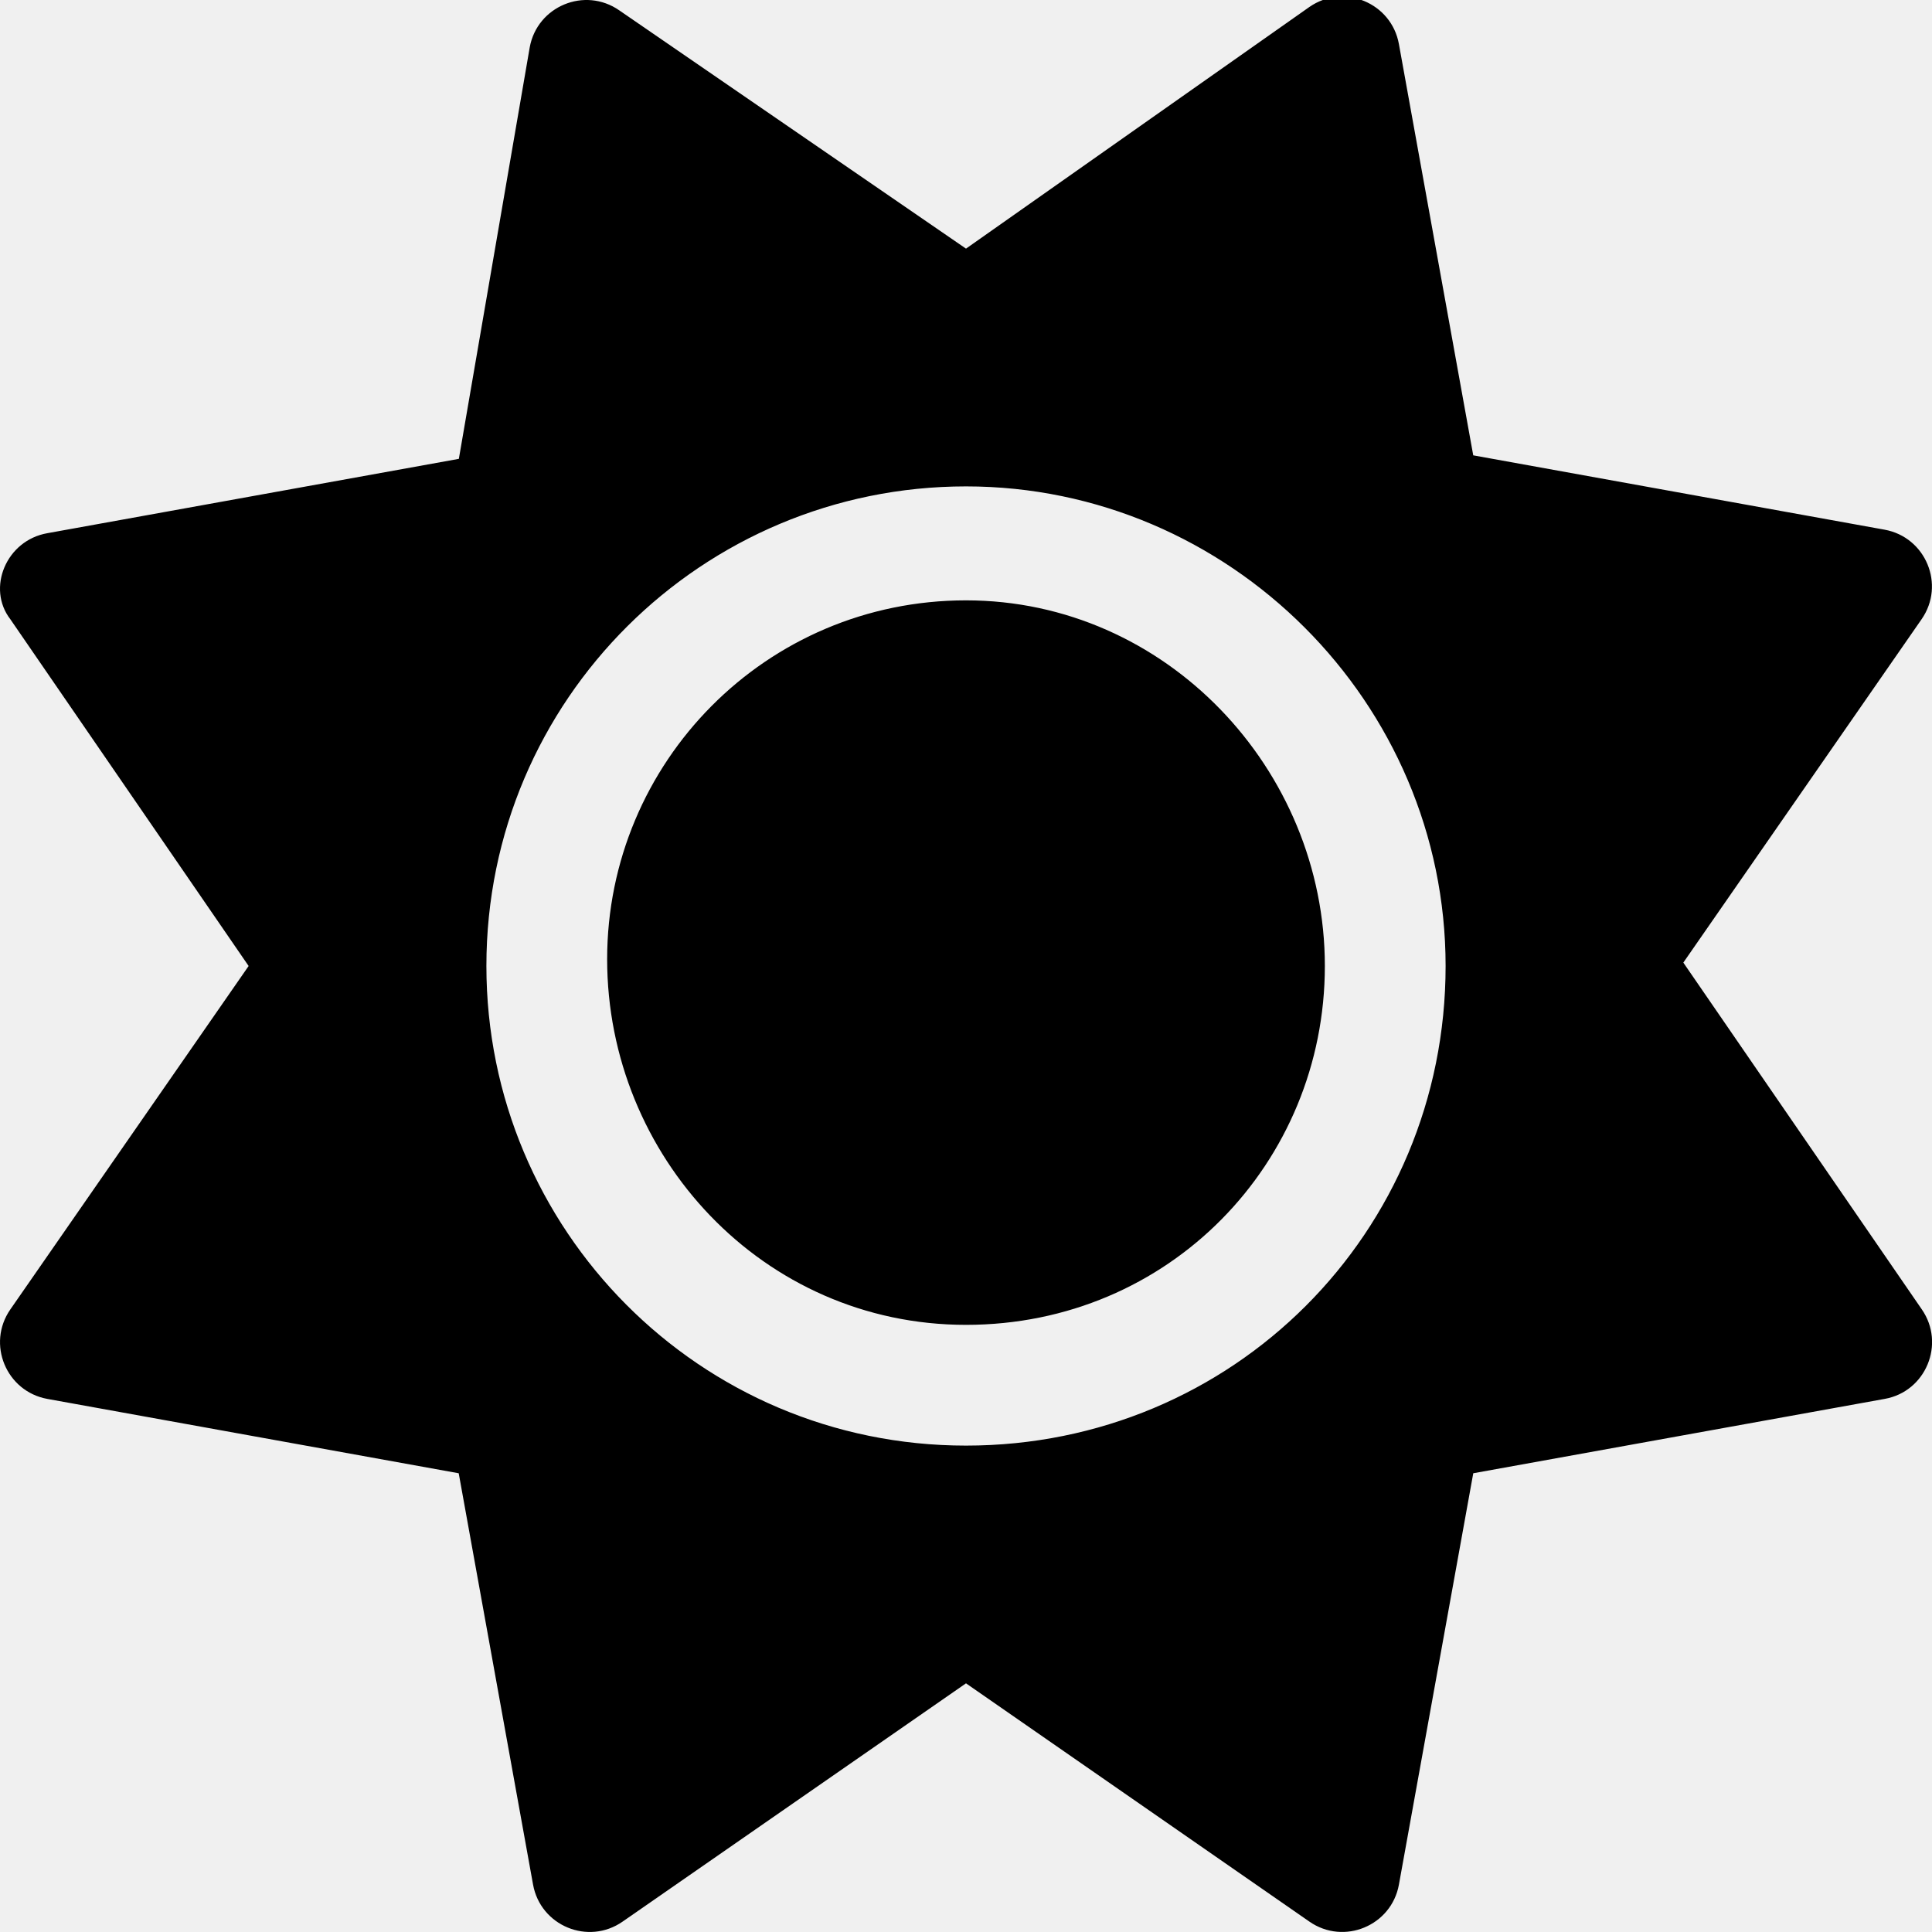
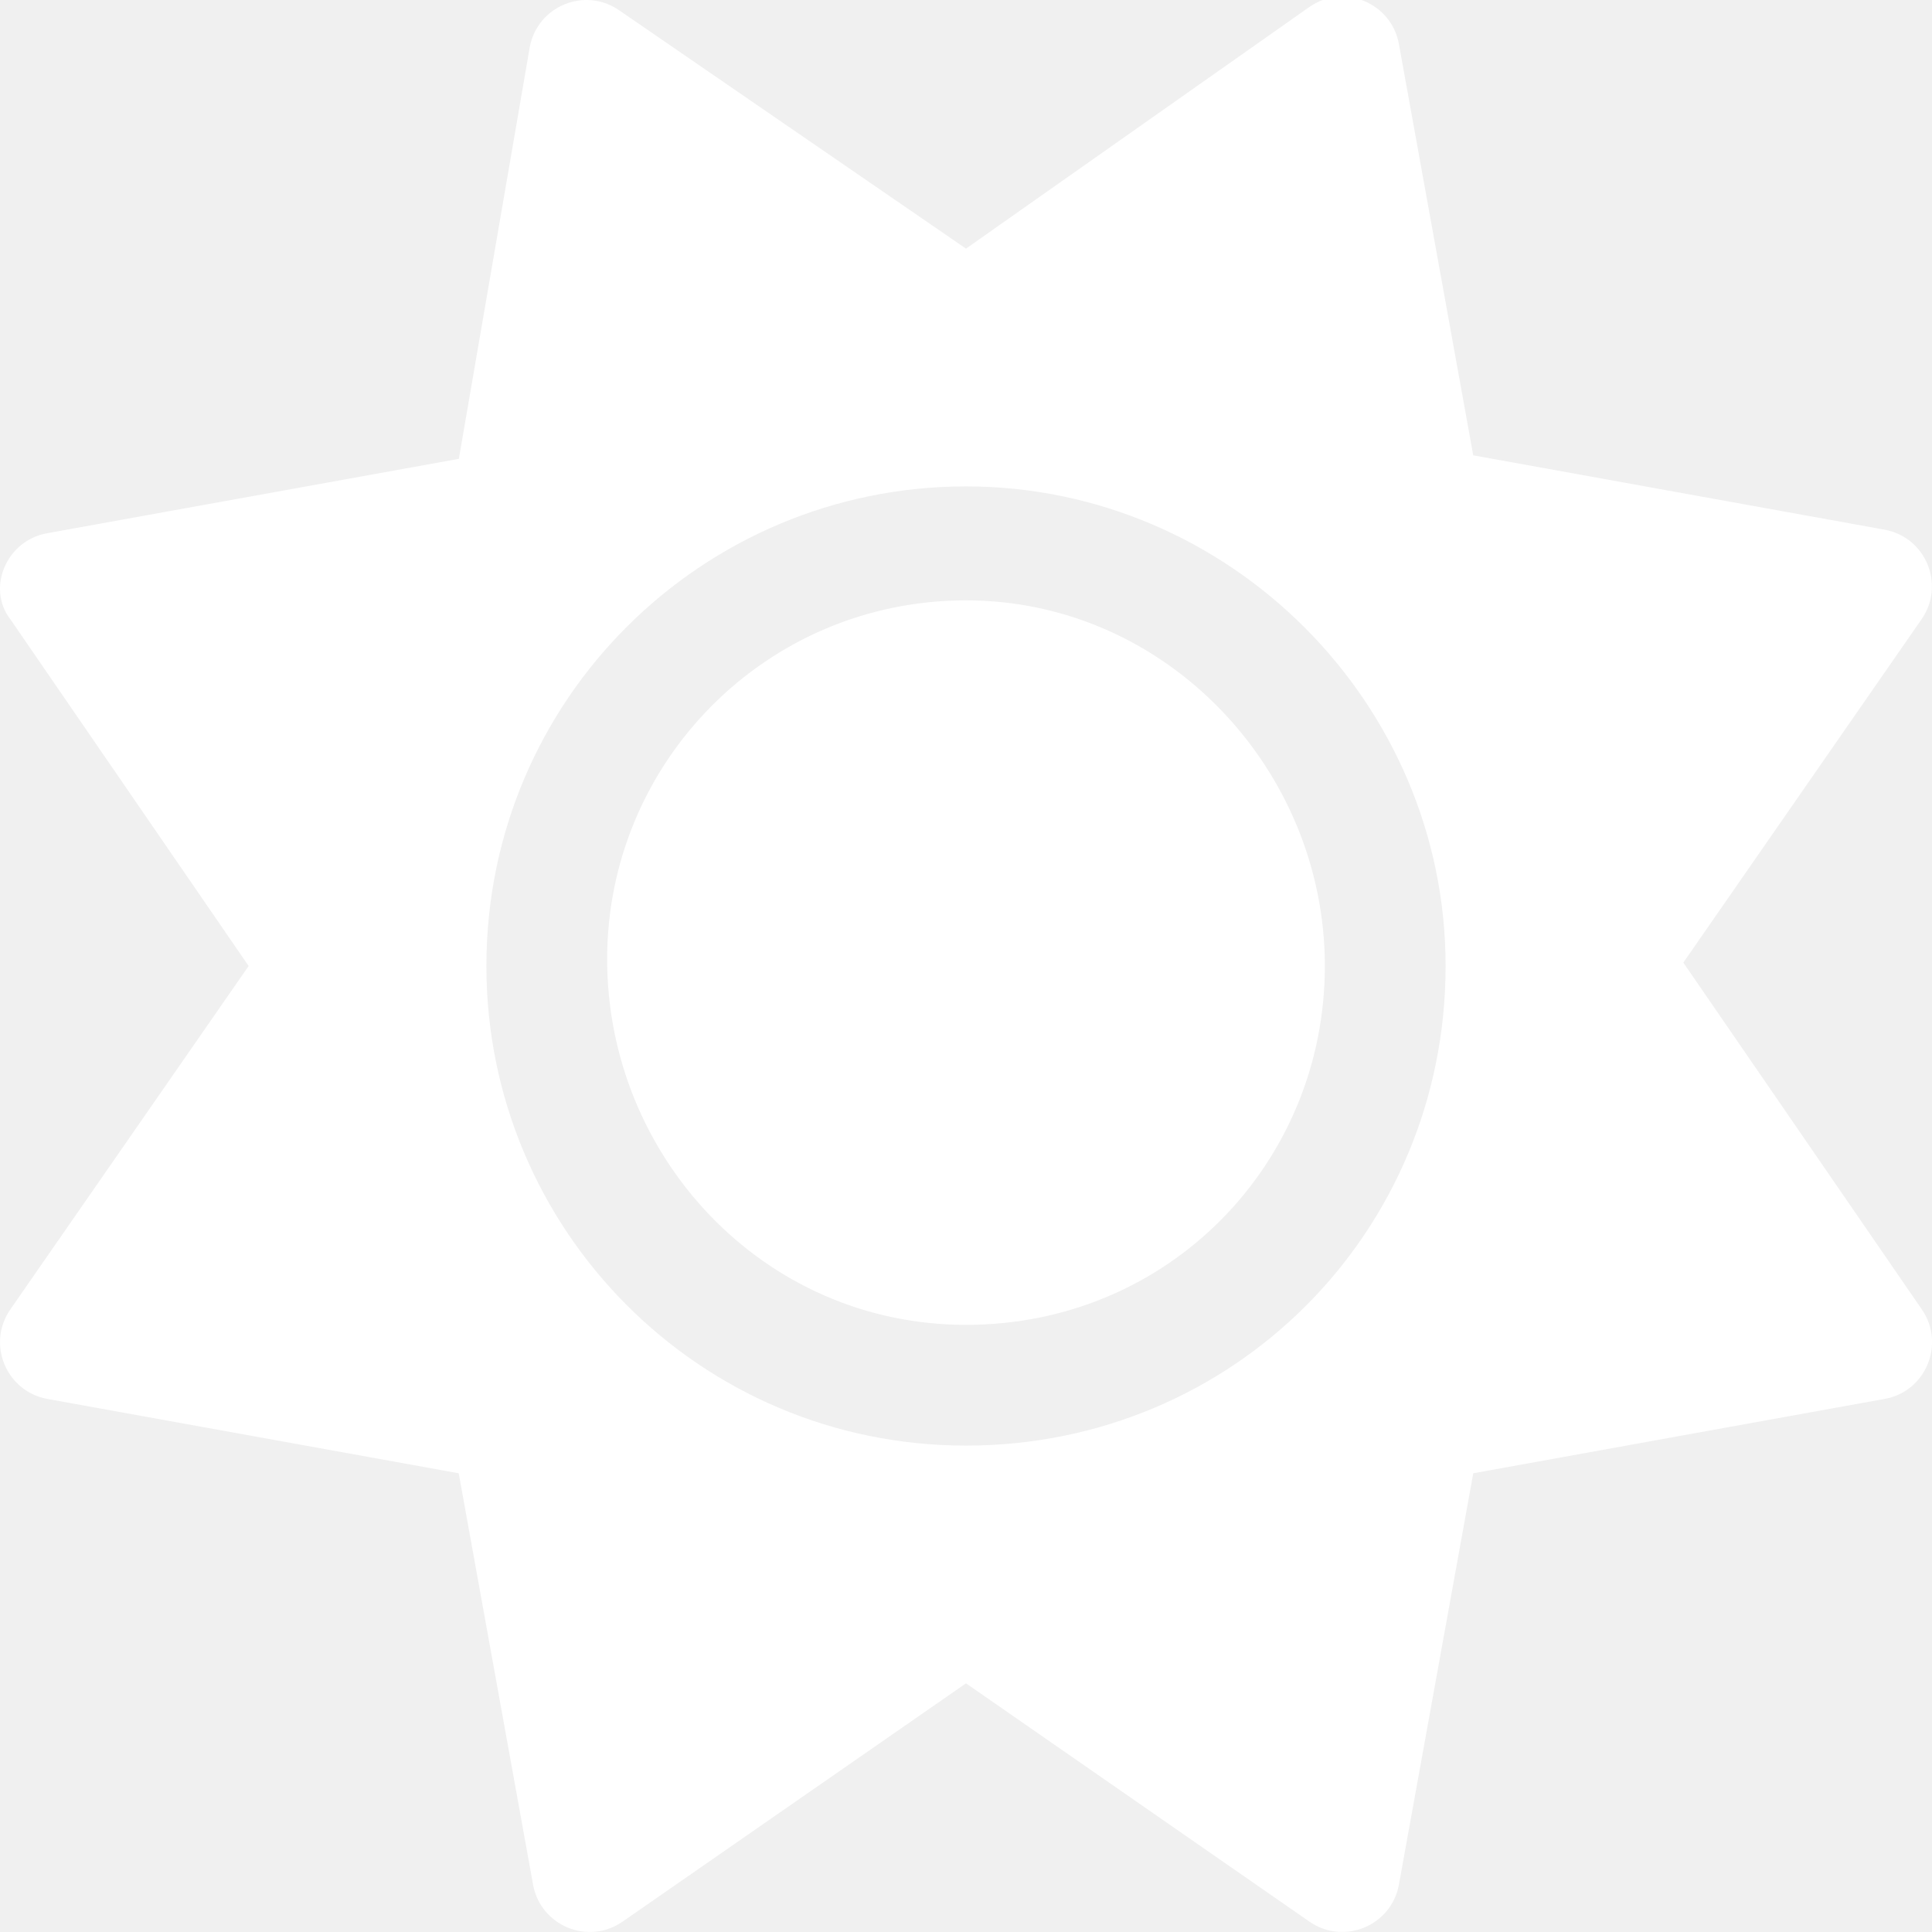
- <svg xmlns="http://www.w3.org/2000/svg" viewBox="0 0 512 512" width="25" height="25">
+ <svg xmlns="http://www.w3.org/2000/svg" viewBox="0 0 512 512" width="25" height="25" fill="white">
  <path d="M256 159.1c-53.02 0-95.1 42.98-95.1 95.1S202.1 351.1 256 351.1s95.1-42.98 95.1-95.1S309 159.1 256 159.1zM509.3 347L446.1 255.1l63.15-91.01c6.332-9.125 1.104-21.74-9.826-23.72l-109-19.7l-19.7-109c-1.975-10.93-14.59-16.16-23.72-9.824L256 65.89L164.1 2.736c-9.125-6.332-21.74-1.107-23.72 9.824L121.6 121.6L12.56 141.3C1.633 143.2-3.596 155.9 2.736 164.1L65.89 256l-63.15 91.01c-6.332 9.125-1.105 21.74 9.824 23.72l109 19.7l19.7 109c1.975 10.93 14.59 16.16 23.72 9.824L256 446.1l91.01 63.15c9.127 6.334 21.75 1.107 23.72-9.822l19.7-109l109-19.7C510.4 368.8 515.6 356.1 509.3 347zM256 383.1c-70.69 0-127.1-57.31-127.1-127.1c0-70.69 57.31-127.1 127.1-127.1s127.1 57.3 127.1 127.1C383.1 326.7 326.7 383.1 256 383.1z" />
</svg>
